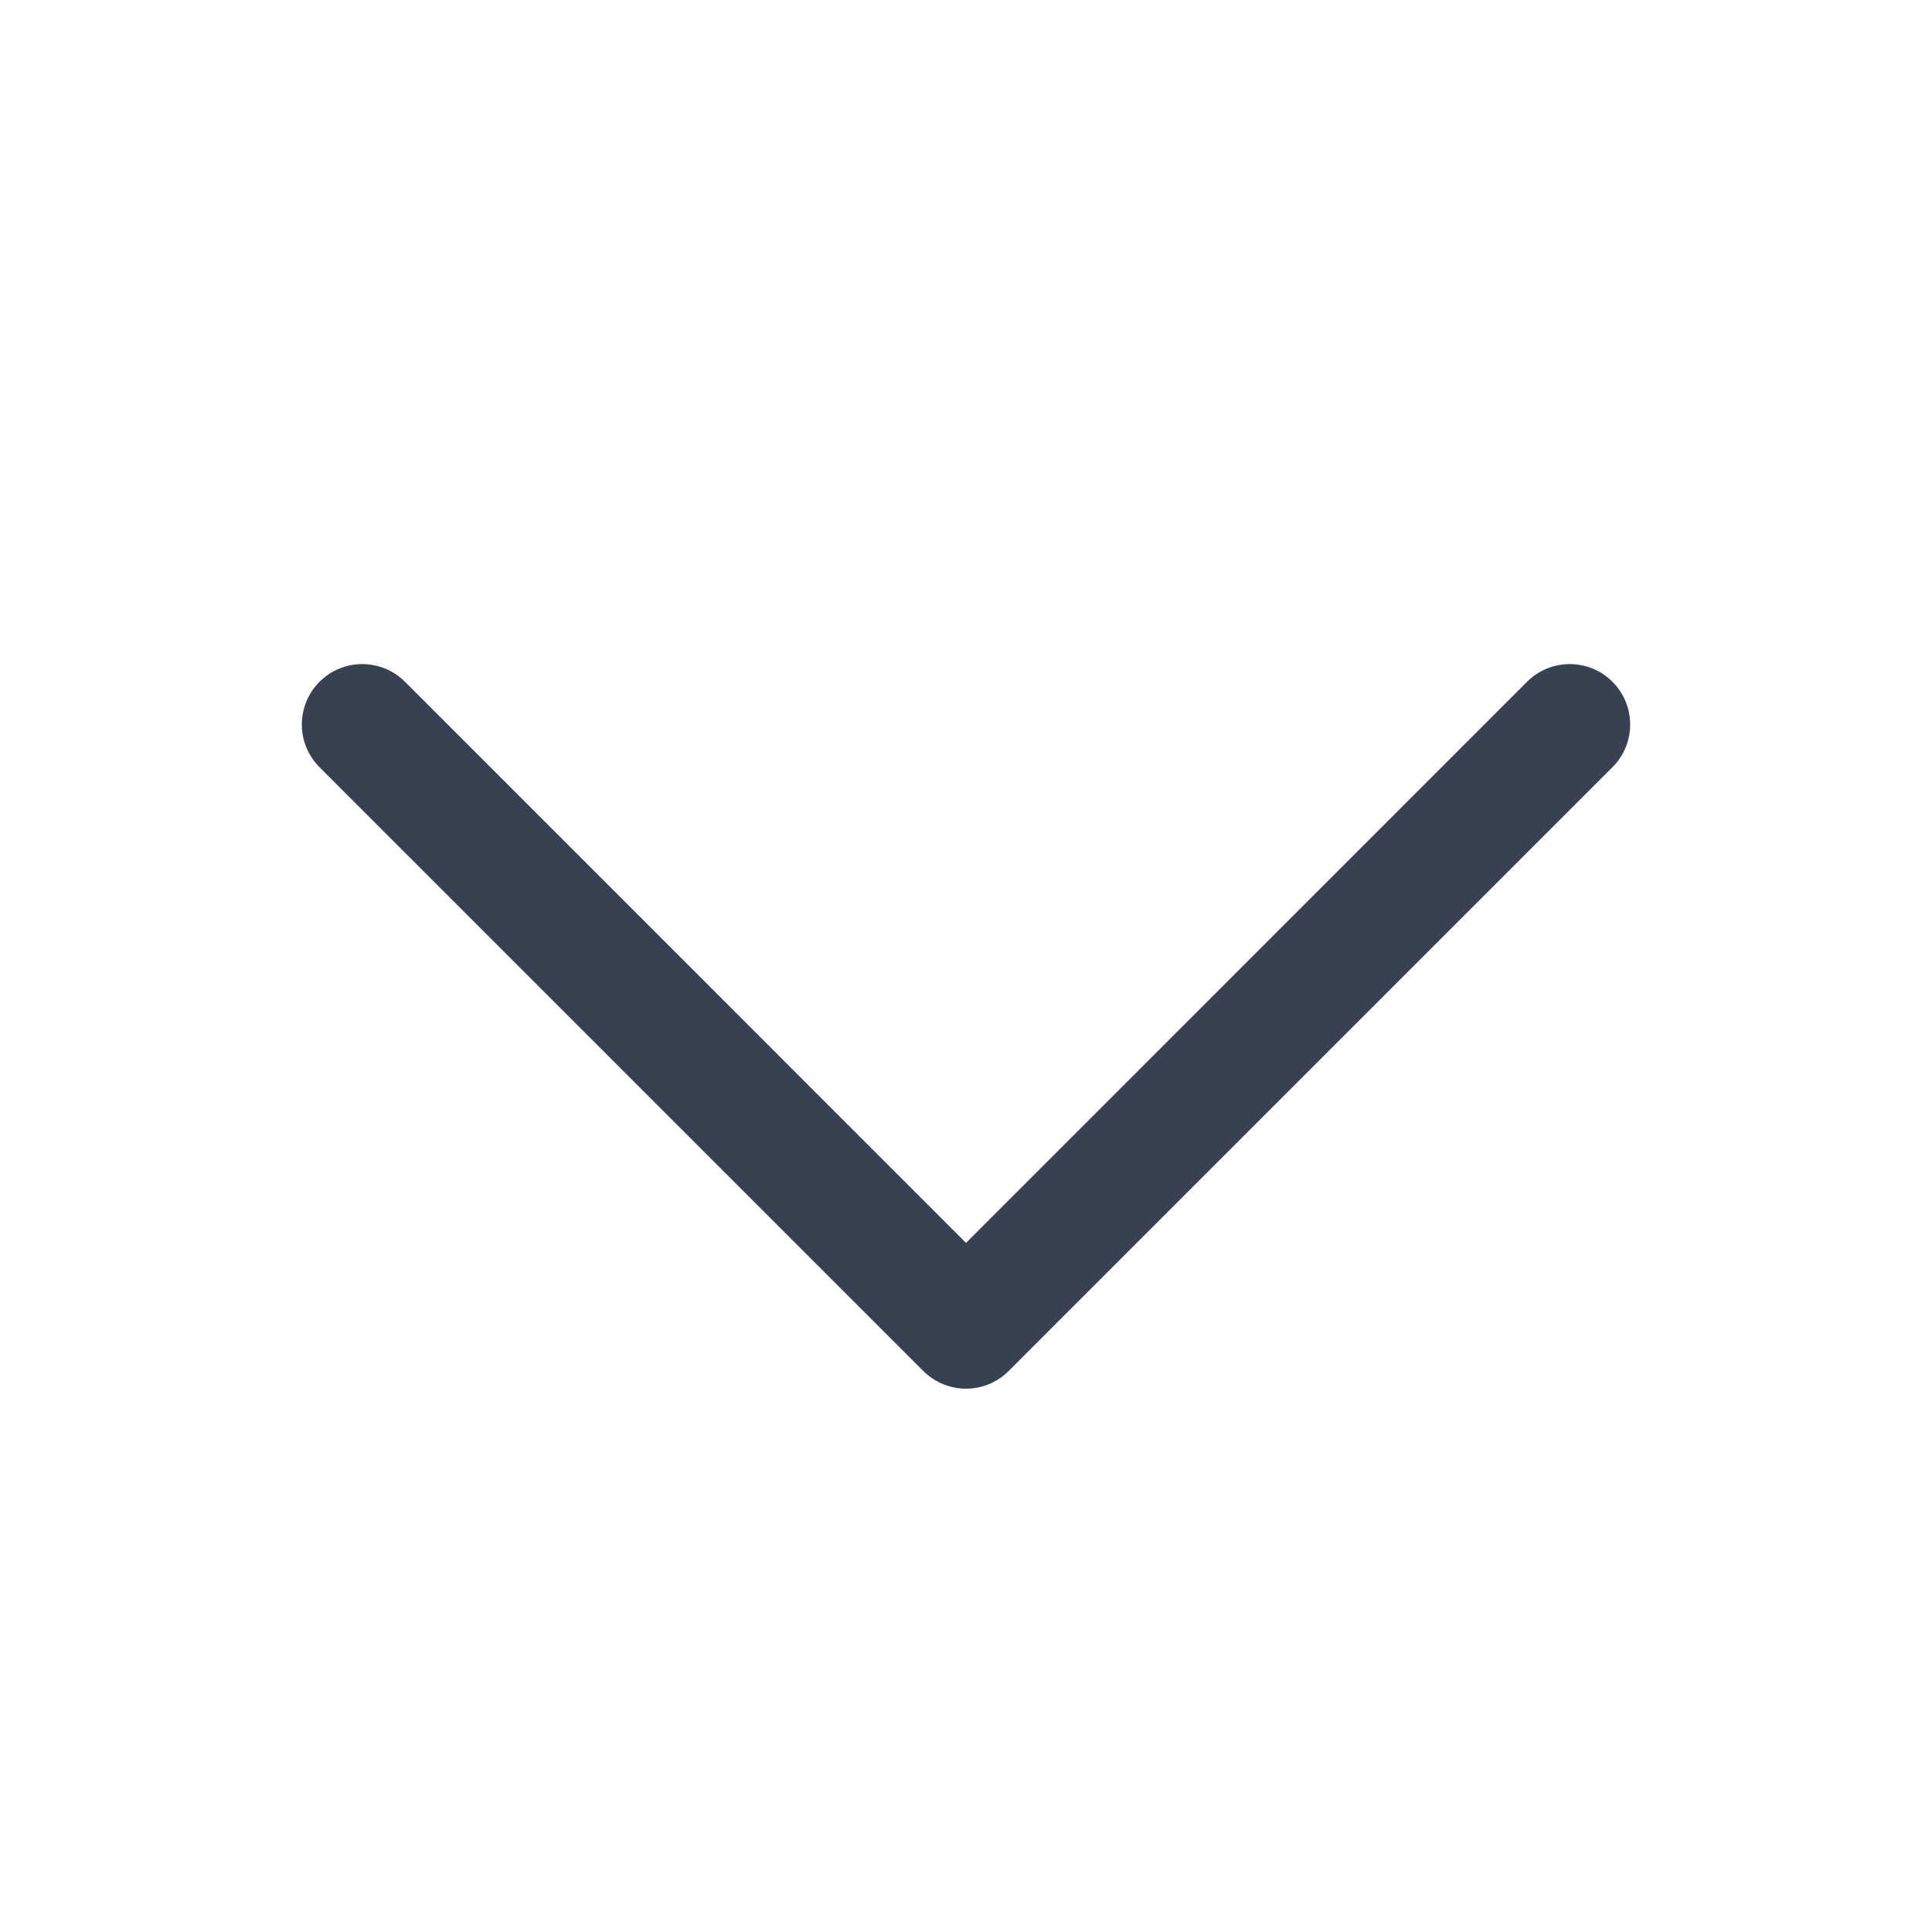
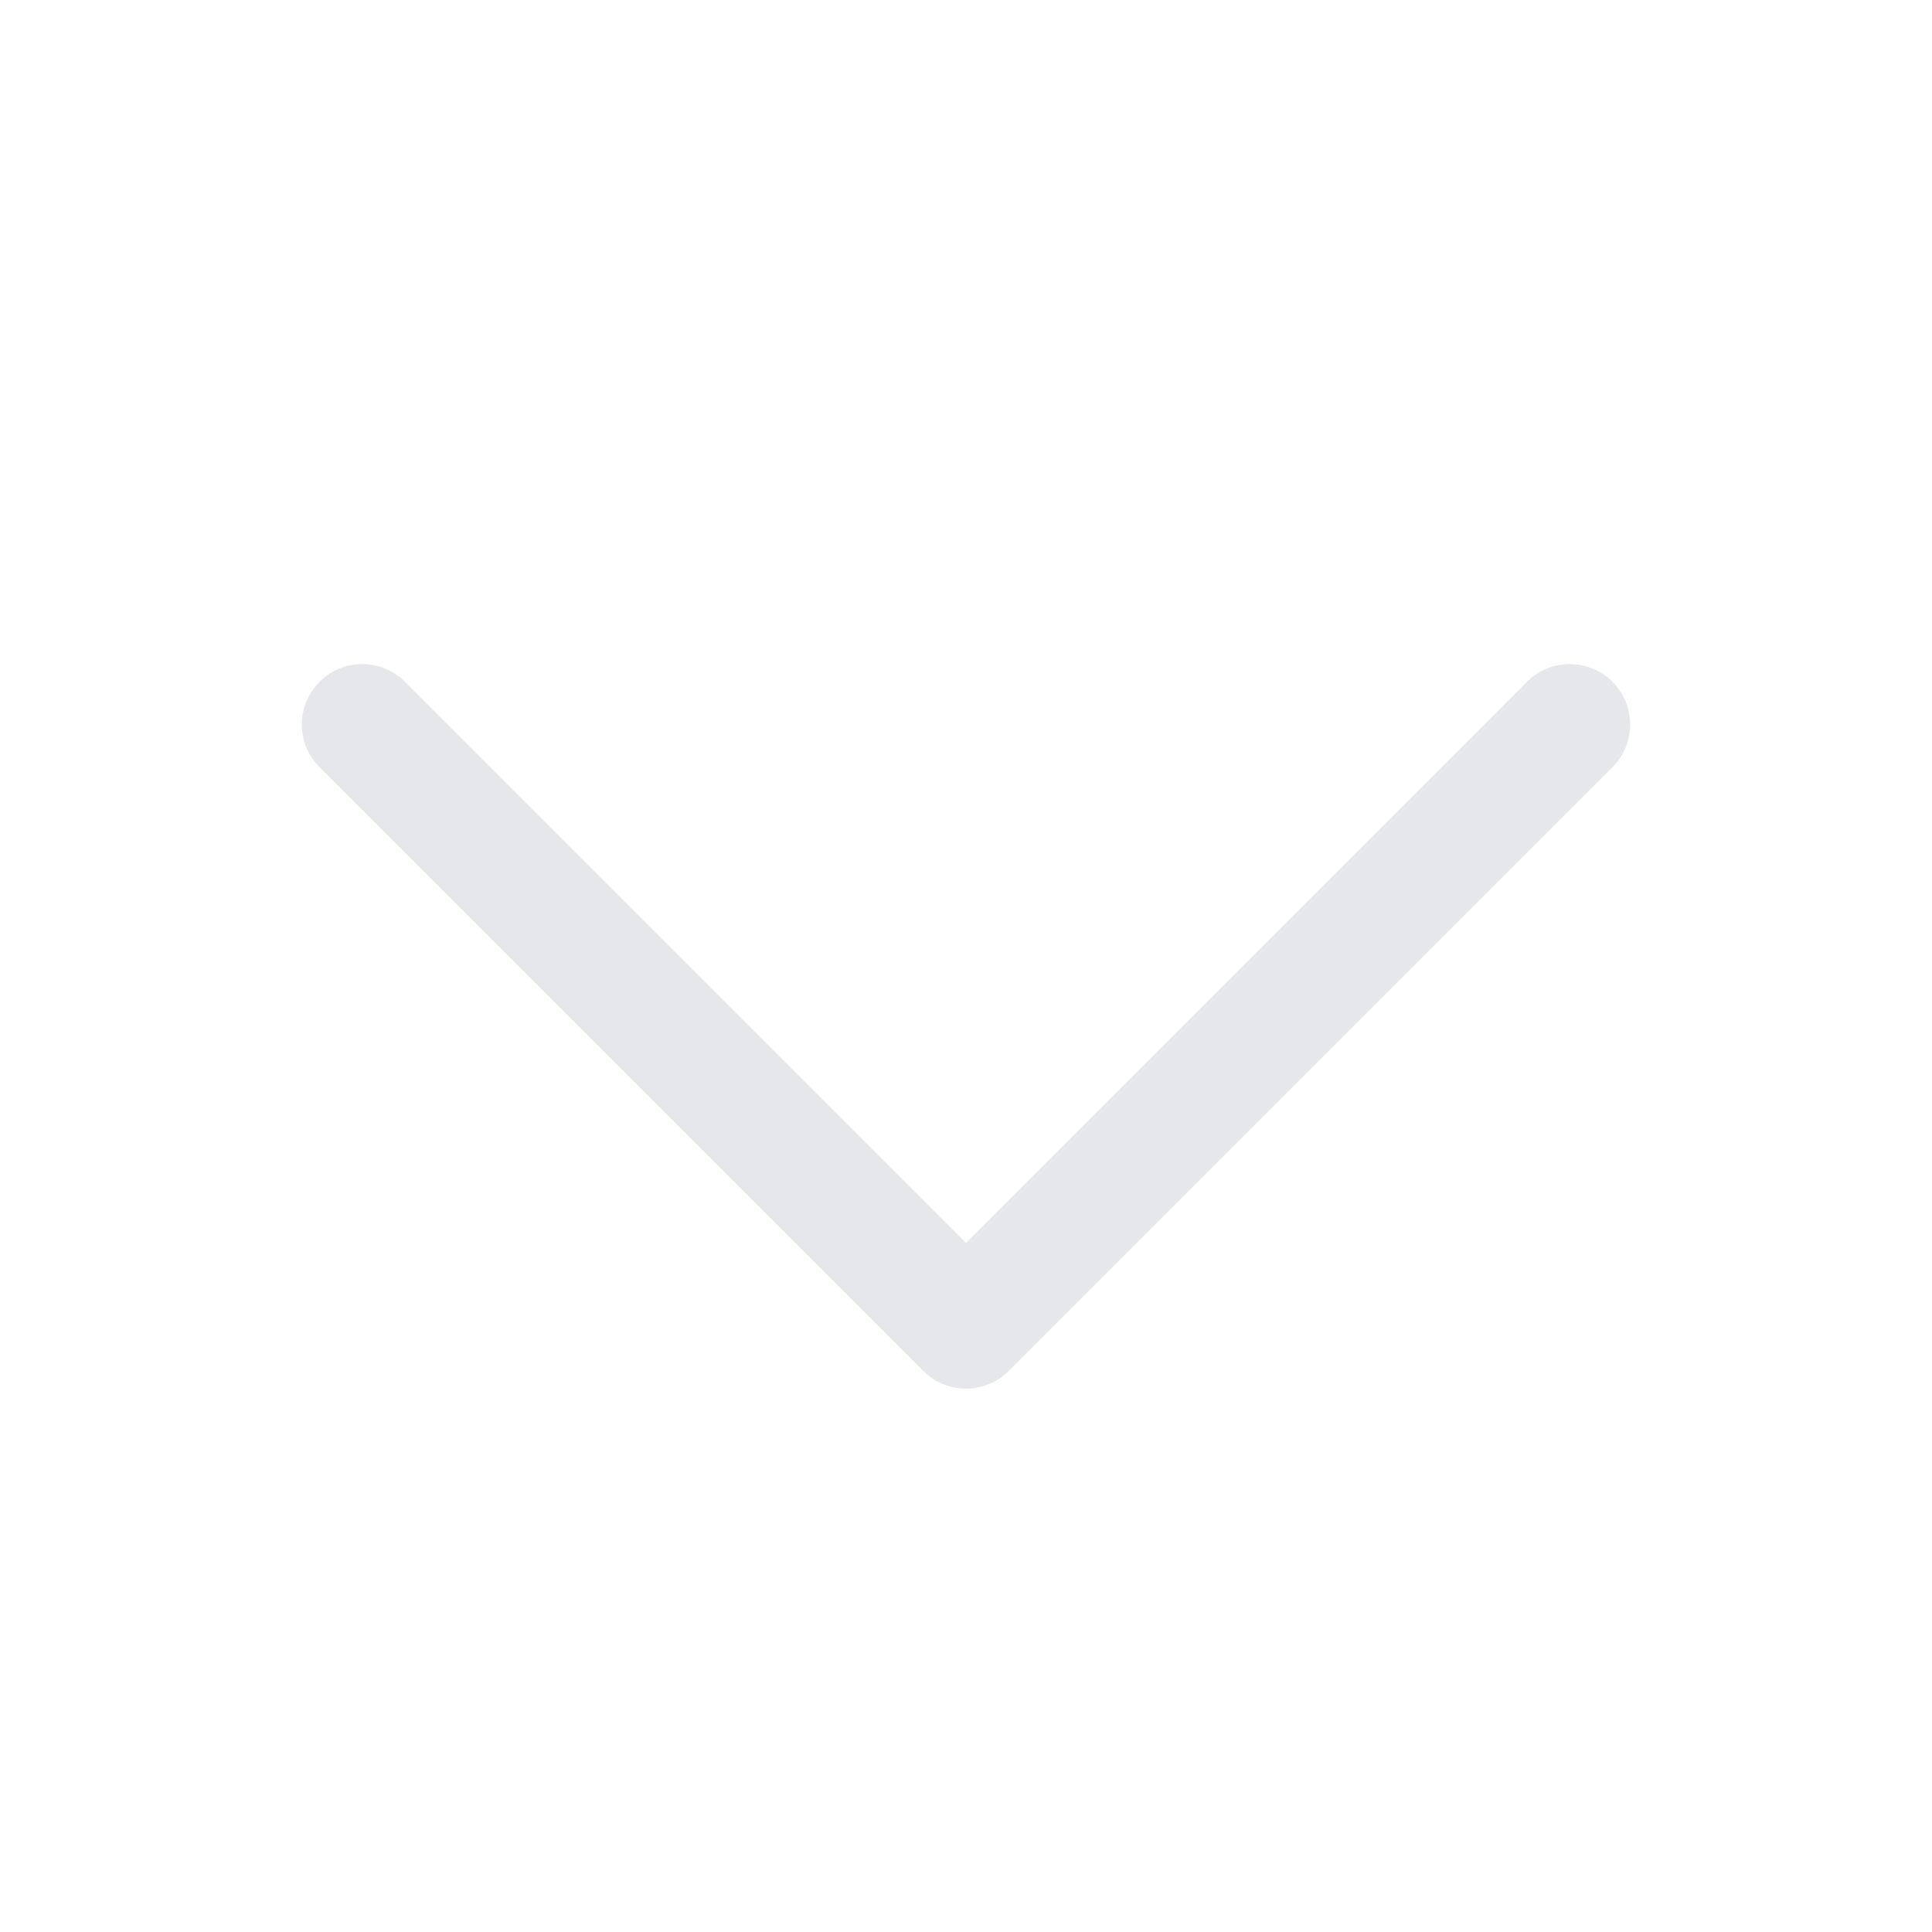
- <svg xmlns="http://www.w3.org/2000/svg" width="32" height="32" fill="#374151" viewBox="0 0 256 256">
+ <svg xmlns="http://www.w3.org/2000/svg" width="32" height="32" fill="#e5e7eb" viewBox="0 0 256 256">
  <path d="M213.66,101.66l-80,80a8,8,0,0,1-11.32,0l-80-80A8,8,0,0,1,53.66,90.34L128,164.69l74.34-74.35a8,8,0,0,1,11.32,11.32Z" />
</svg>
